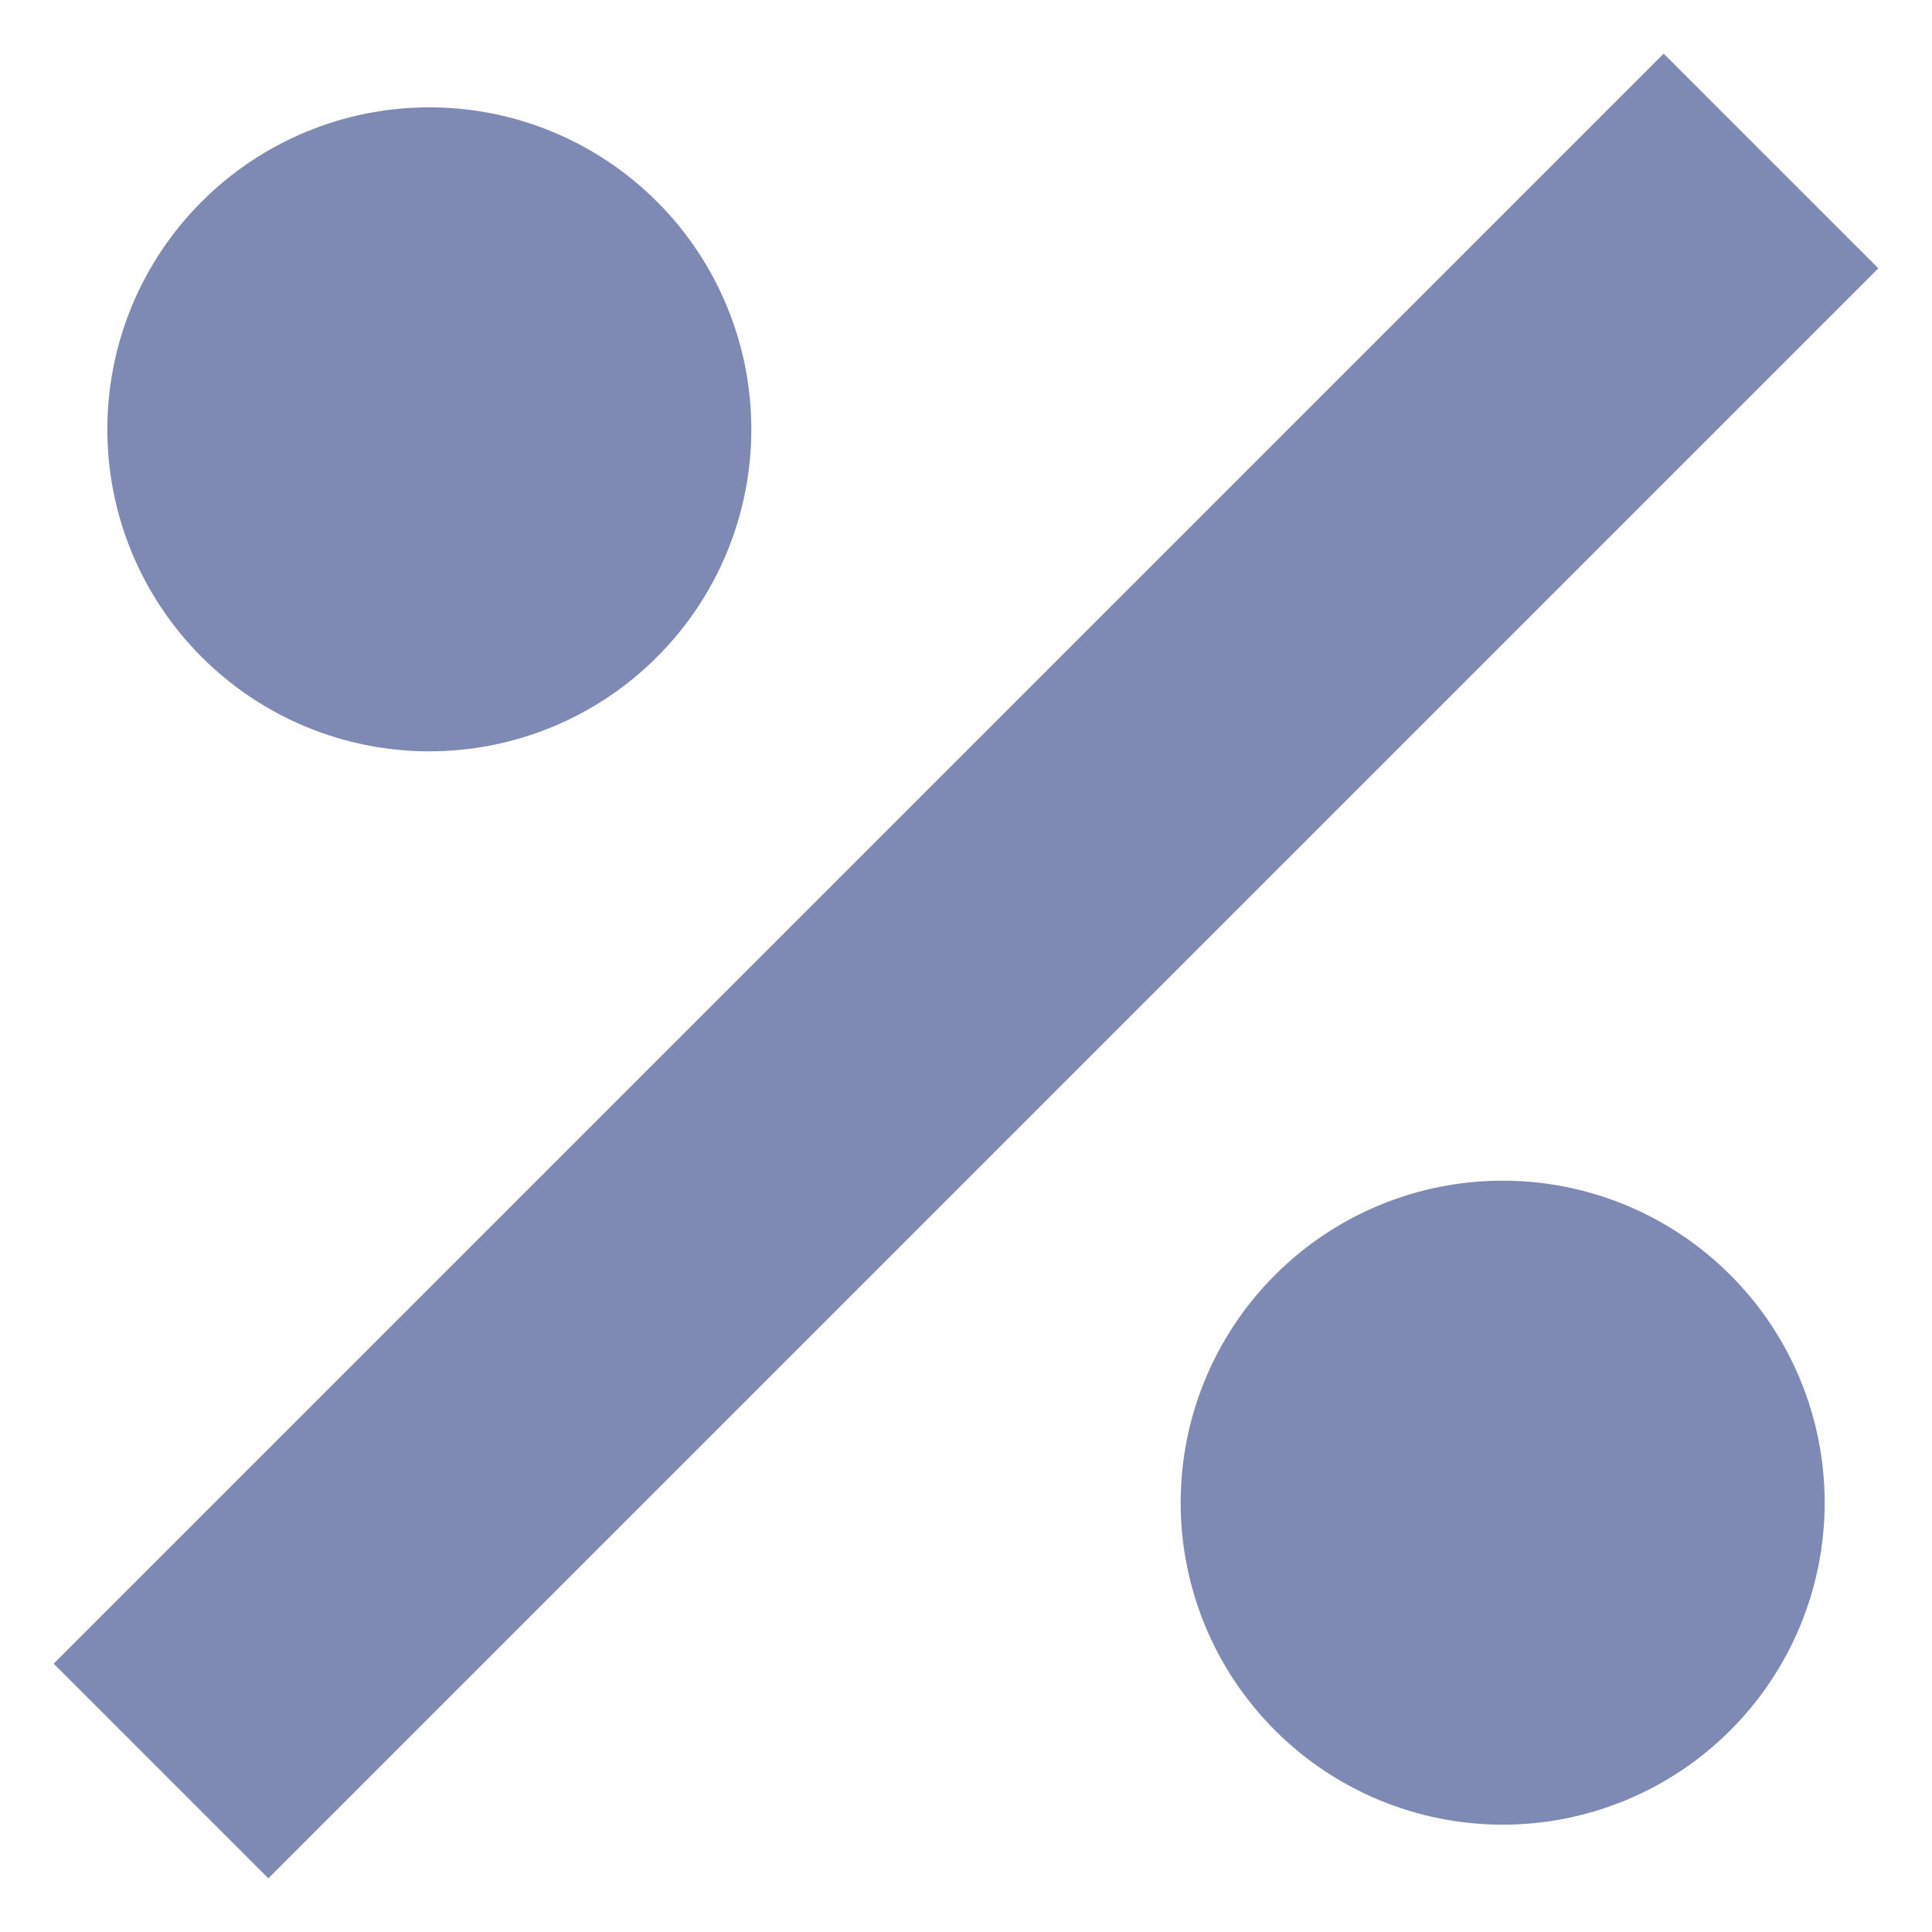
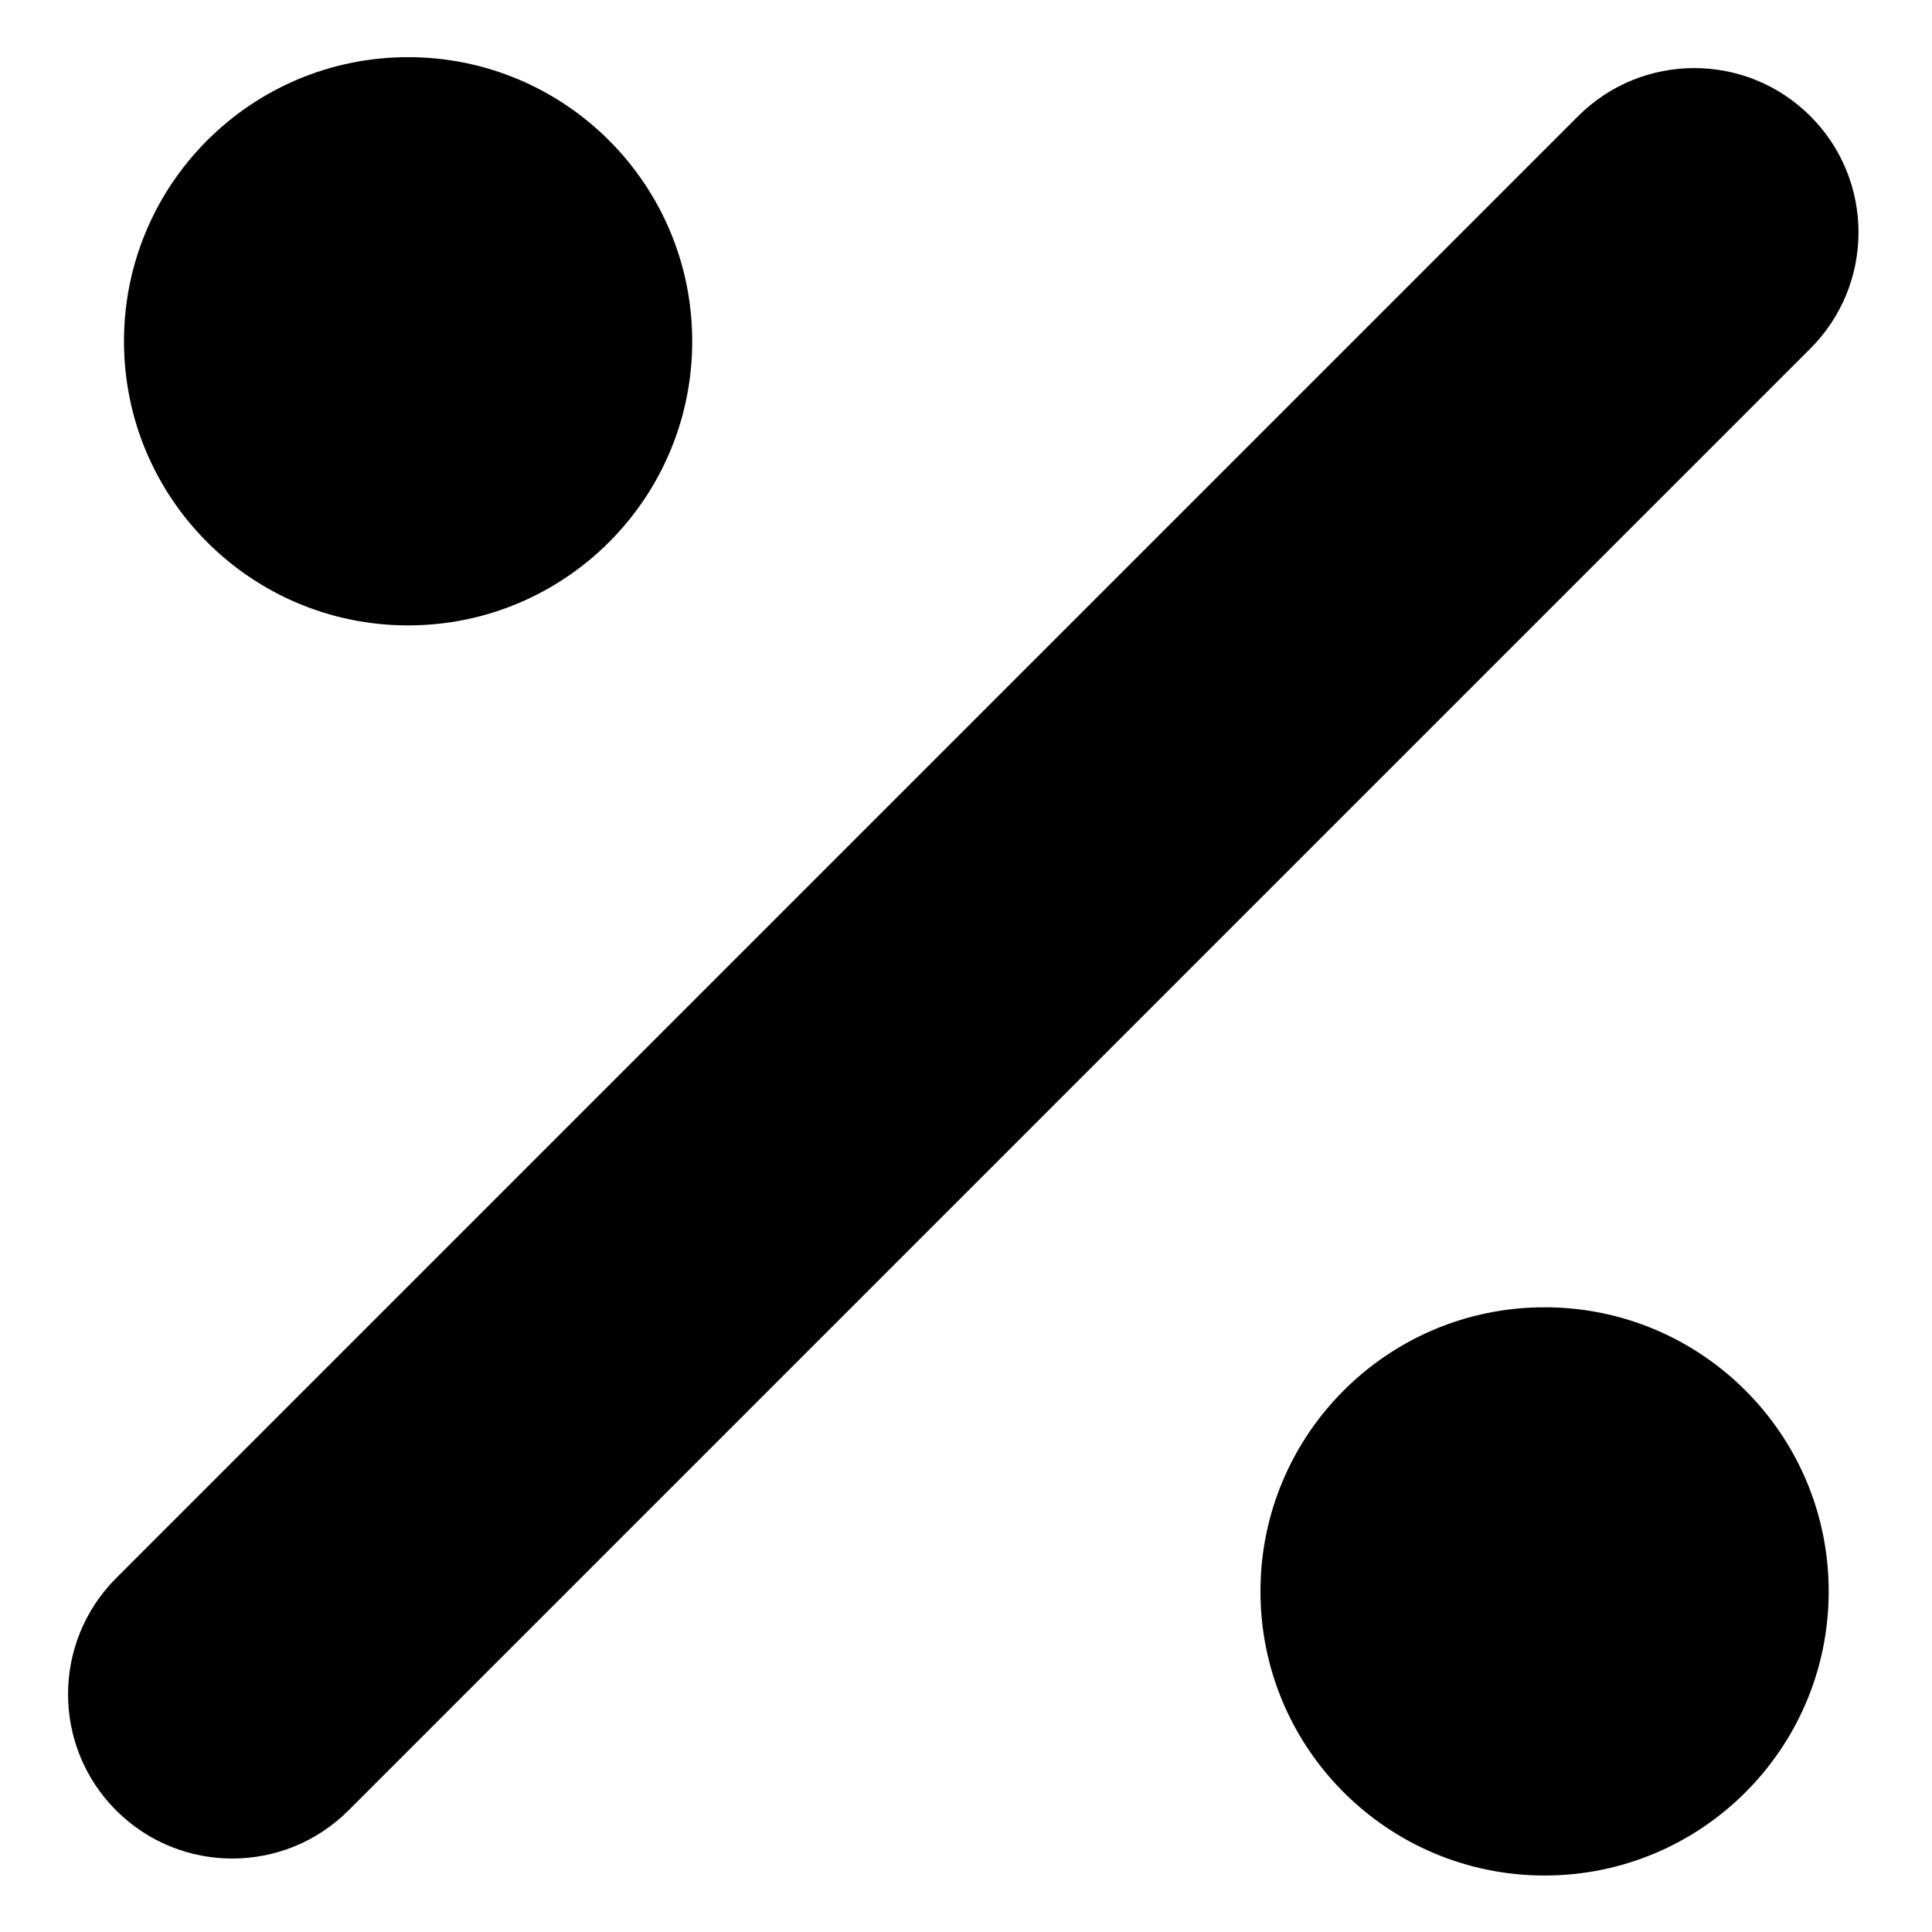
- <svg xmlns="http://www.w3.org/2000/svg" width="18" height="18" viewBox="0 0 18 18" fill="none">
-   <path d="M15.5 0.5L0.5 15.5L2.5 17.5L17.5 2.5L15.5 0.5ZM4 1C3.204 1 2.441 1.316 1.879 1.879C1.316 2.441 1 3.204 1 4C1 4.796 1.316 5.559 1.879 6.121C2.441 6.684 3.204 7 4 7C4.796 7 5.559 6.684 6.121 6.121C6.684 5.559 7 4.796 7 4C7 3.204 6.684 2.441 6.121 1.879C5.559 1.316 4.796 1 4 1ZM14 11C13.204 11 12.441 11.316 11.879 11.879C11.316 12.441 11 13.204 11 14C11 14.796 11.316 15.559 11.879 16.121C12.441 16.684 13.204 17 14 17C14.796 17 15.559 16.684 16.121 16.121C16.684 15.559 17 14.796 17 14C17 13.204 16.684 12.441 16.121 11.879C15.559 11.316 14.796 11 14 11Z" fill="#7E8AB4" />
+ <svg xmlns="http://www.w3.org/2000/svg" width="17" height="17" viewBox="0 0 17 17" fill="none">
+   <circle cx="3.591" cy="3.003" r="2.5" fill="black" />
+   <circle cx="13.591" cy="14.003" r="2.5" fill="black" />
+   <rect x="14.908" width="2.891" height="21.083" rx="1.446" transform="rotate(45 14.9077 0)" fill="black" />
</svg>
